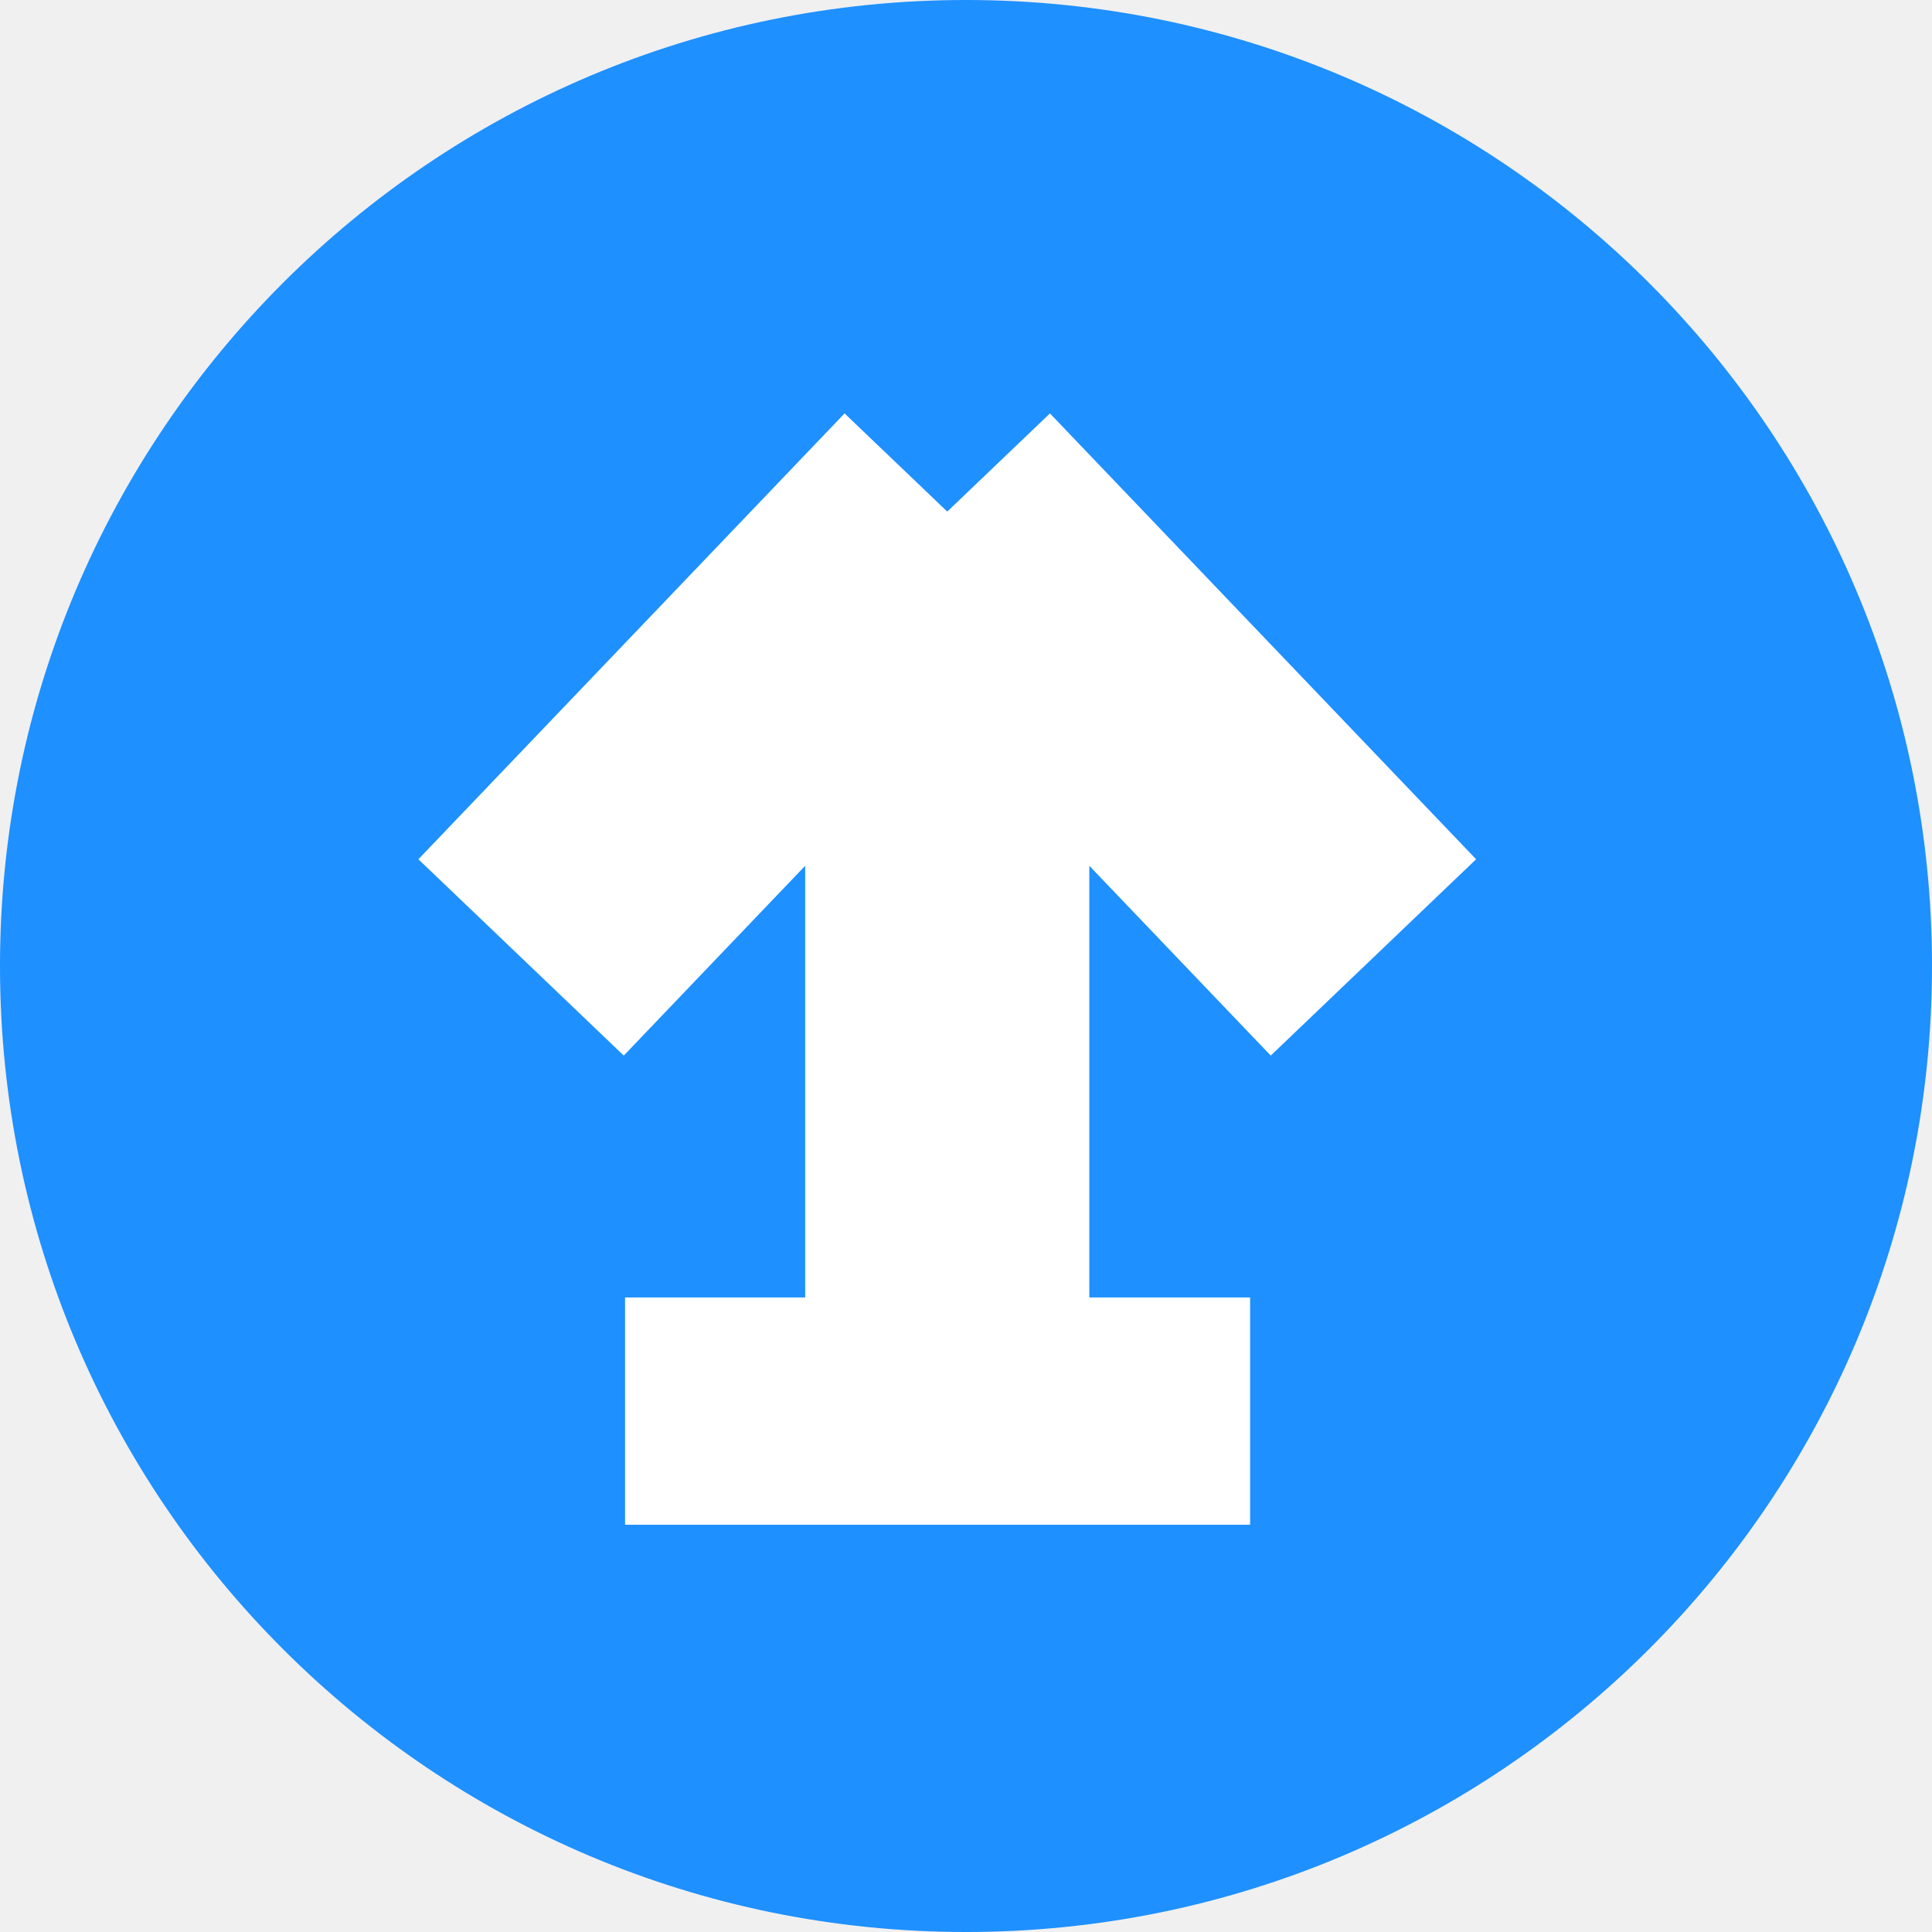
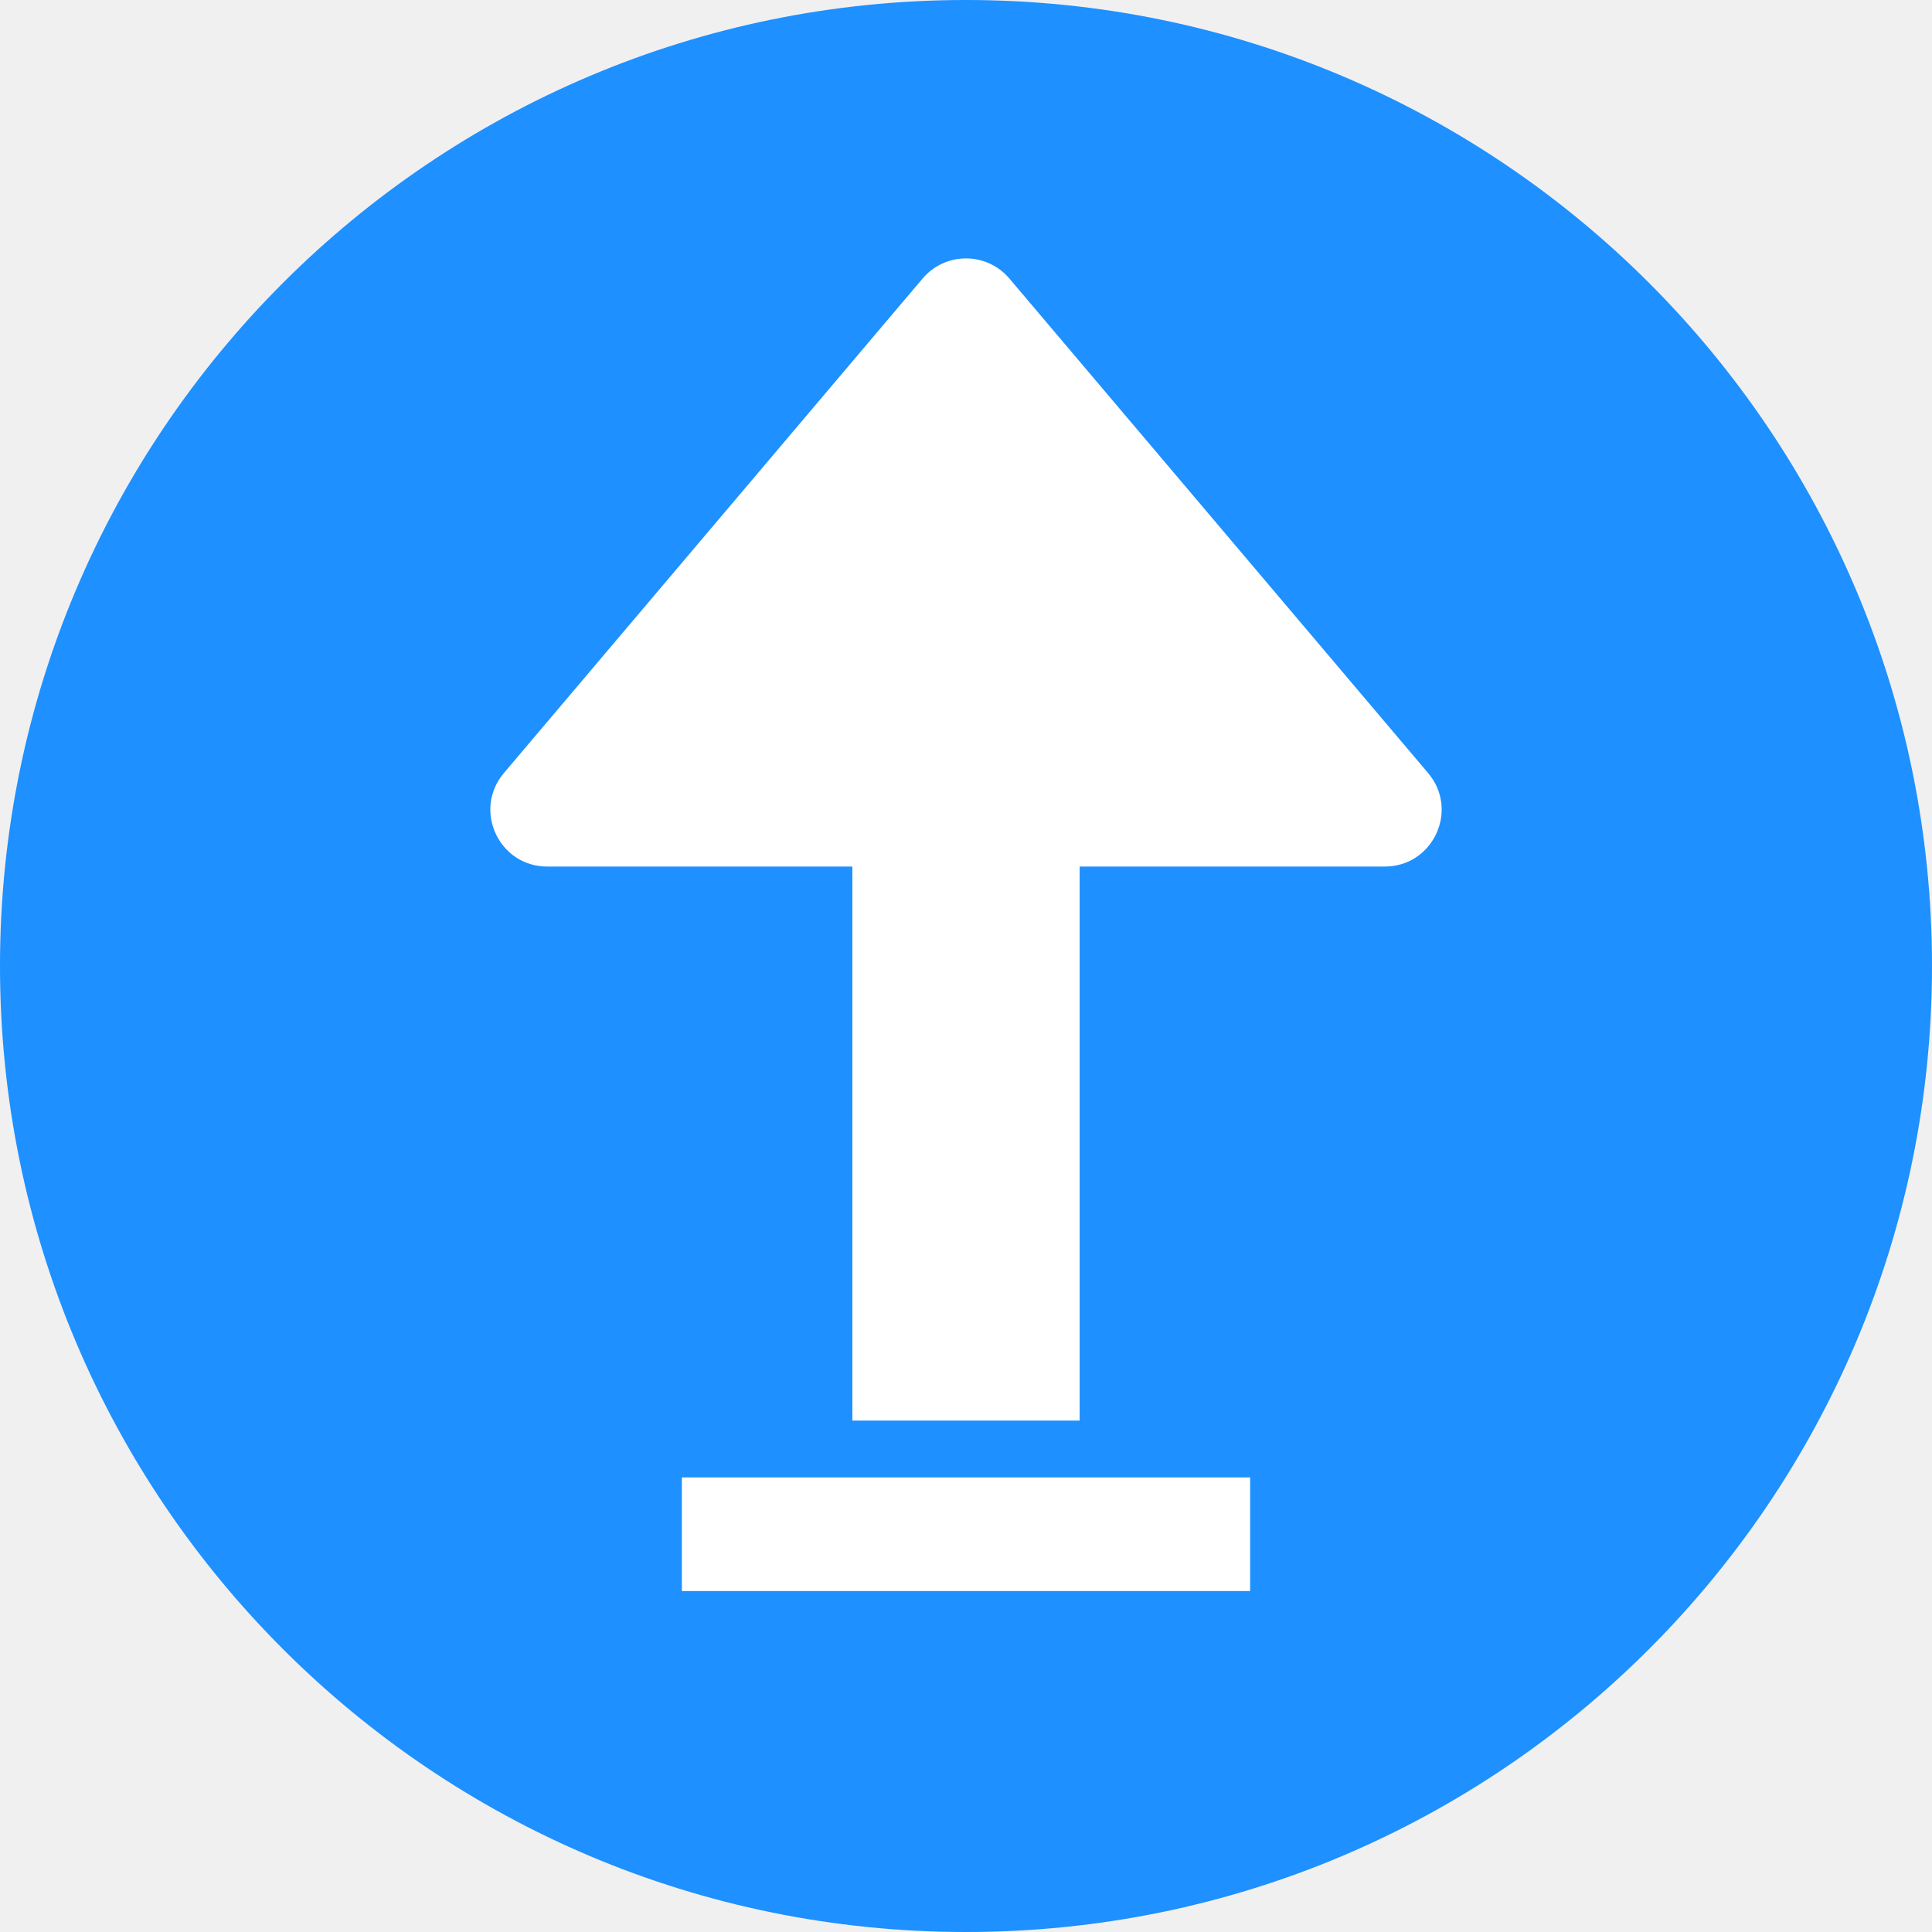
<svg xmlns="http://www.w3.org/2000/svg" width="34" height="34" viewBox="0 0 34 34" fill="none">
  <circle cx="17" cy="17" r="17" fill="#1E90FF" />
-   <path d="M16.67 9.003V26.003M16.67 9.003L9.17 16.849M16.67 9.003L24.17 16.849" stroke="white" stroke-width="5" stroke-linejoin="round" />
-   <path d="M16.5 22.833H11V26.833H16.5V22.833ZM16.5 26.833H22V22.833H16.5V26.833Z" fill="white" />
+   <path d="M17 26H12V28H17V26ZM17 28H22V26H17V28Z" fill="white" />
+   <path d="M16.237 4.901C16.636 4.43 17.364 4.43 17.763 4.901L25.132 13.604C25.683 14.254 25.221 15.25 24.369 15.25H9.631C8.779 15.25 8.317 14.254 8.868 13.604L16.237 4.901Z" fill="white" />
+   <line x1="17" y1="13" x2="17" y2="25" stroke="white" stroke-width="4" />
</svg>
